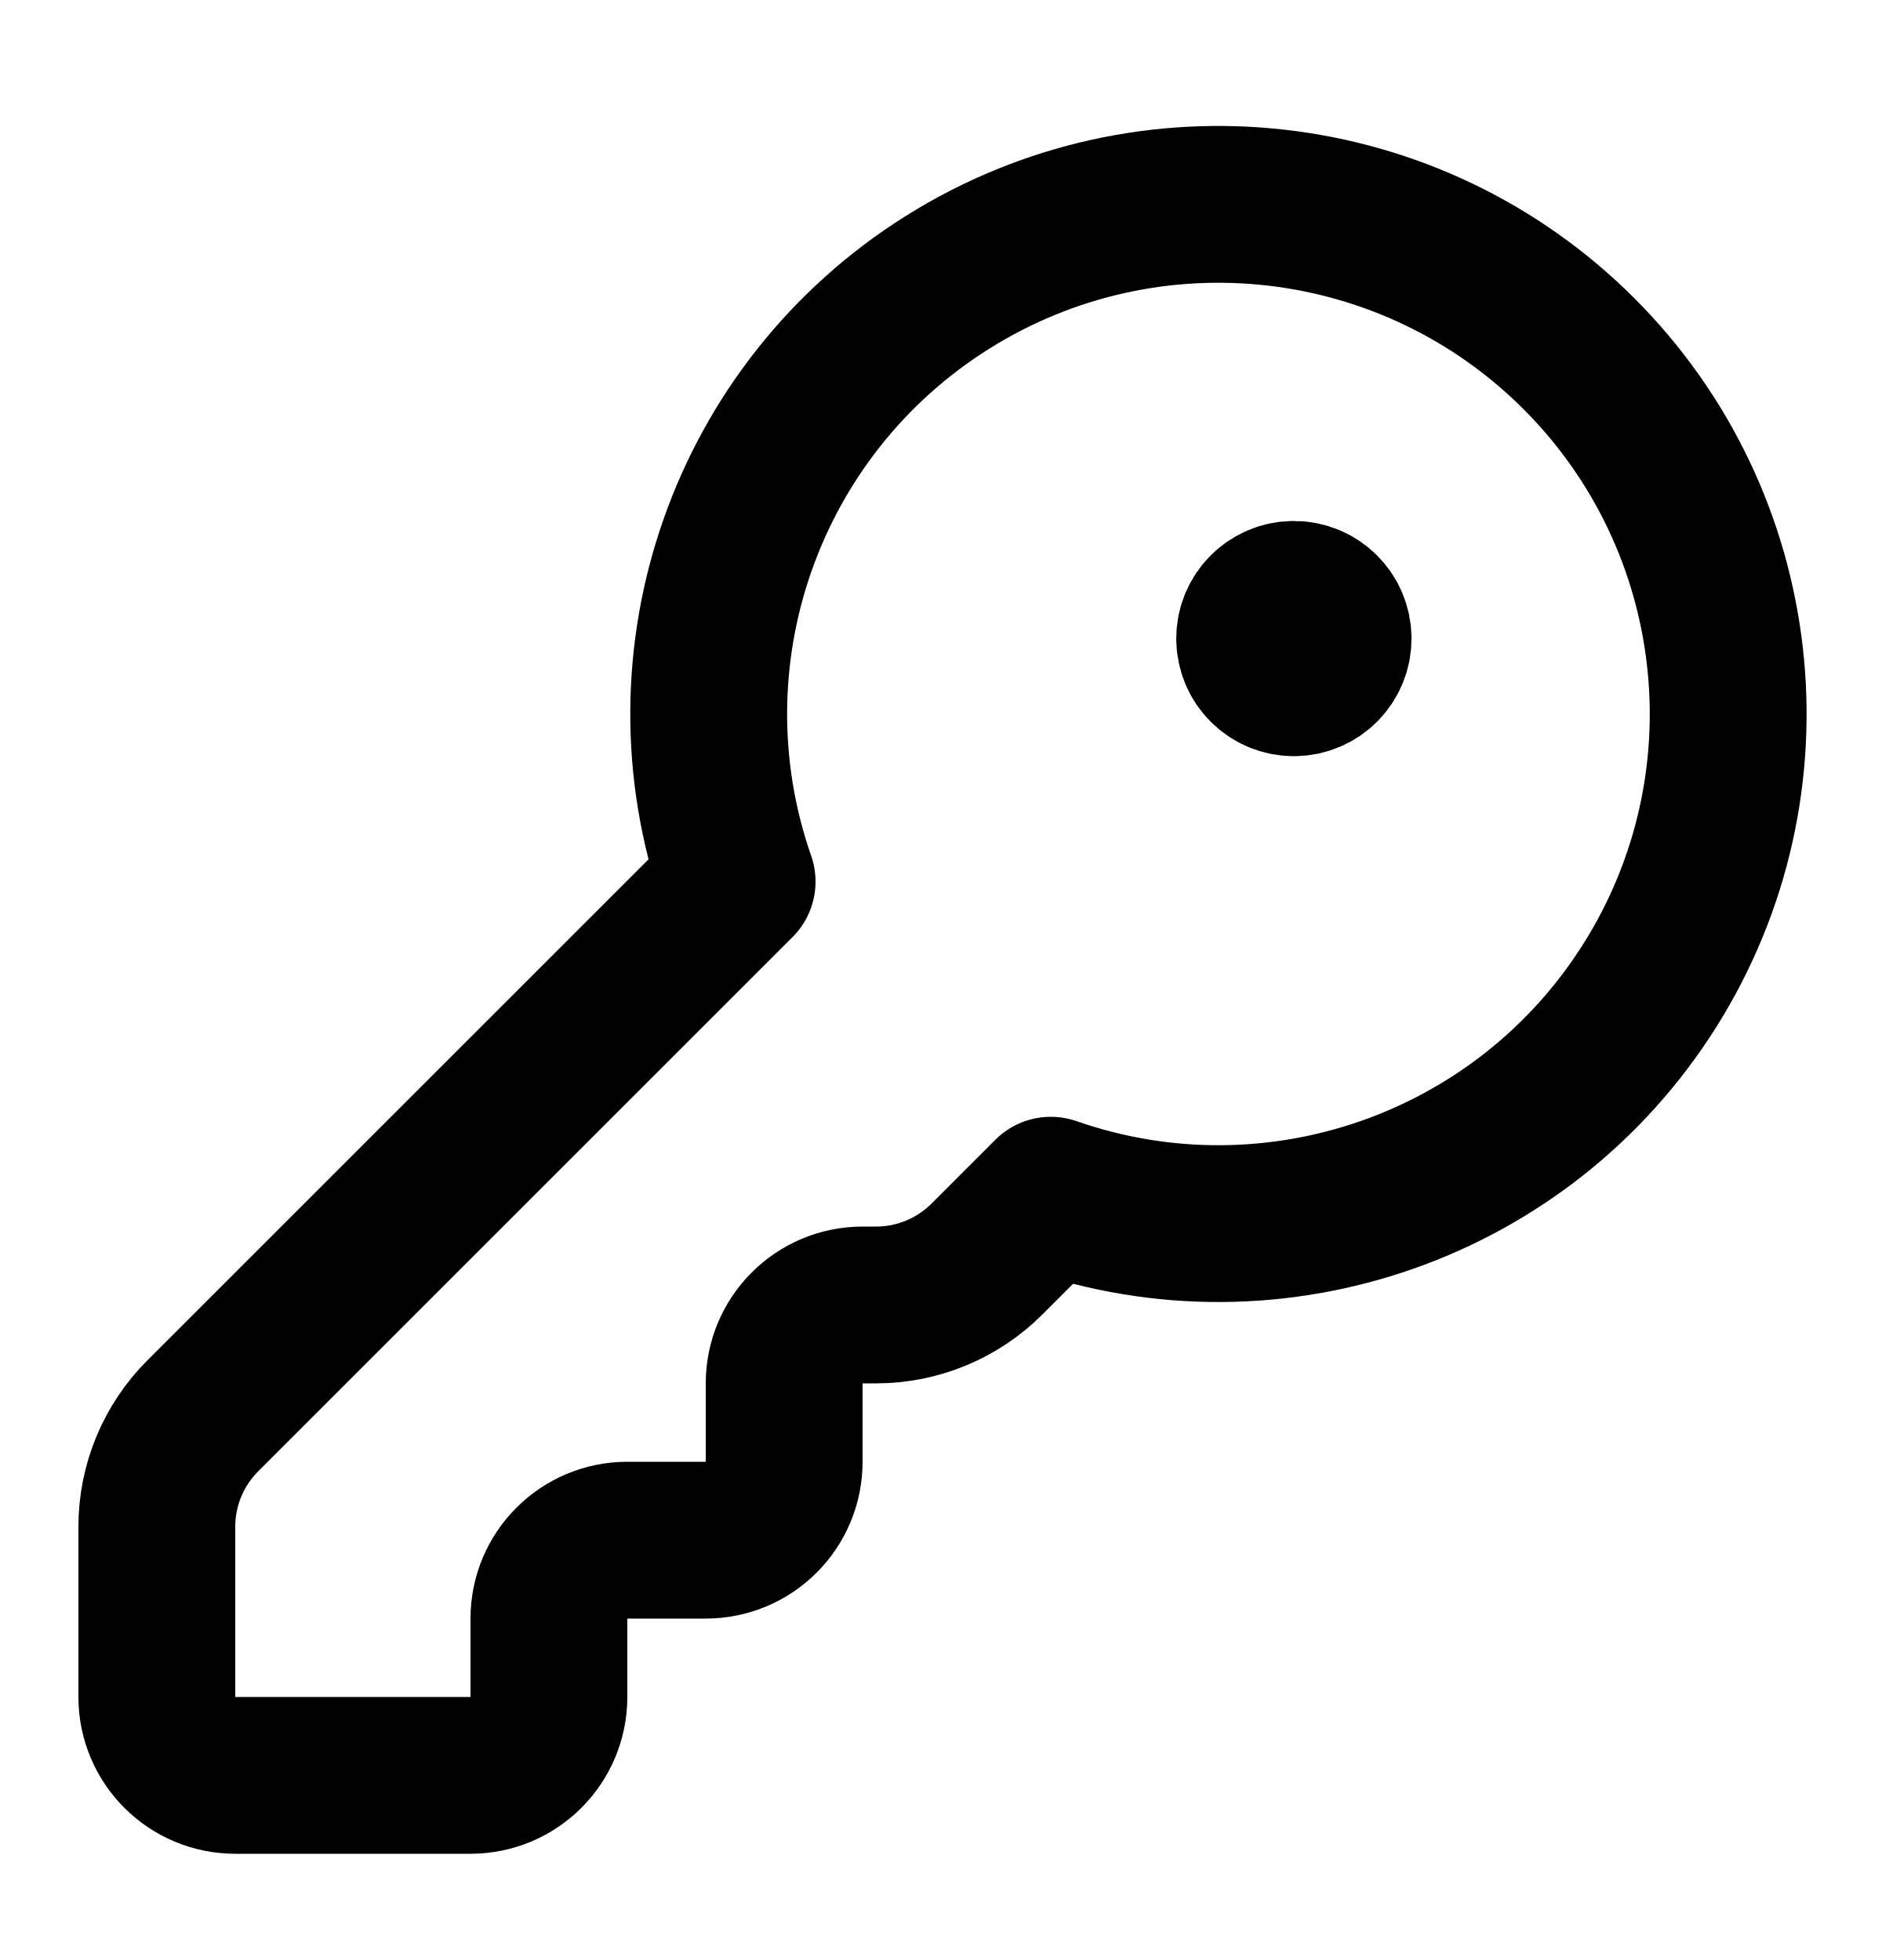
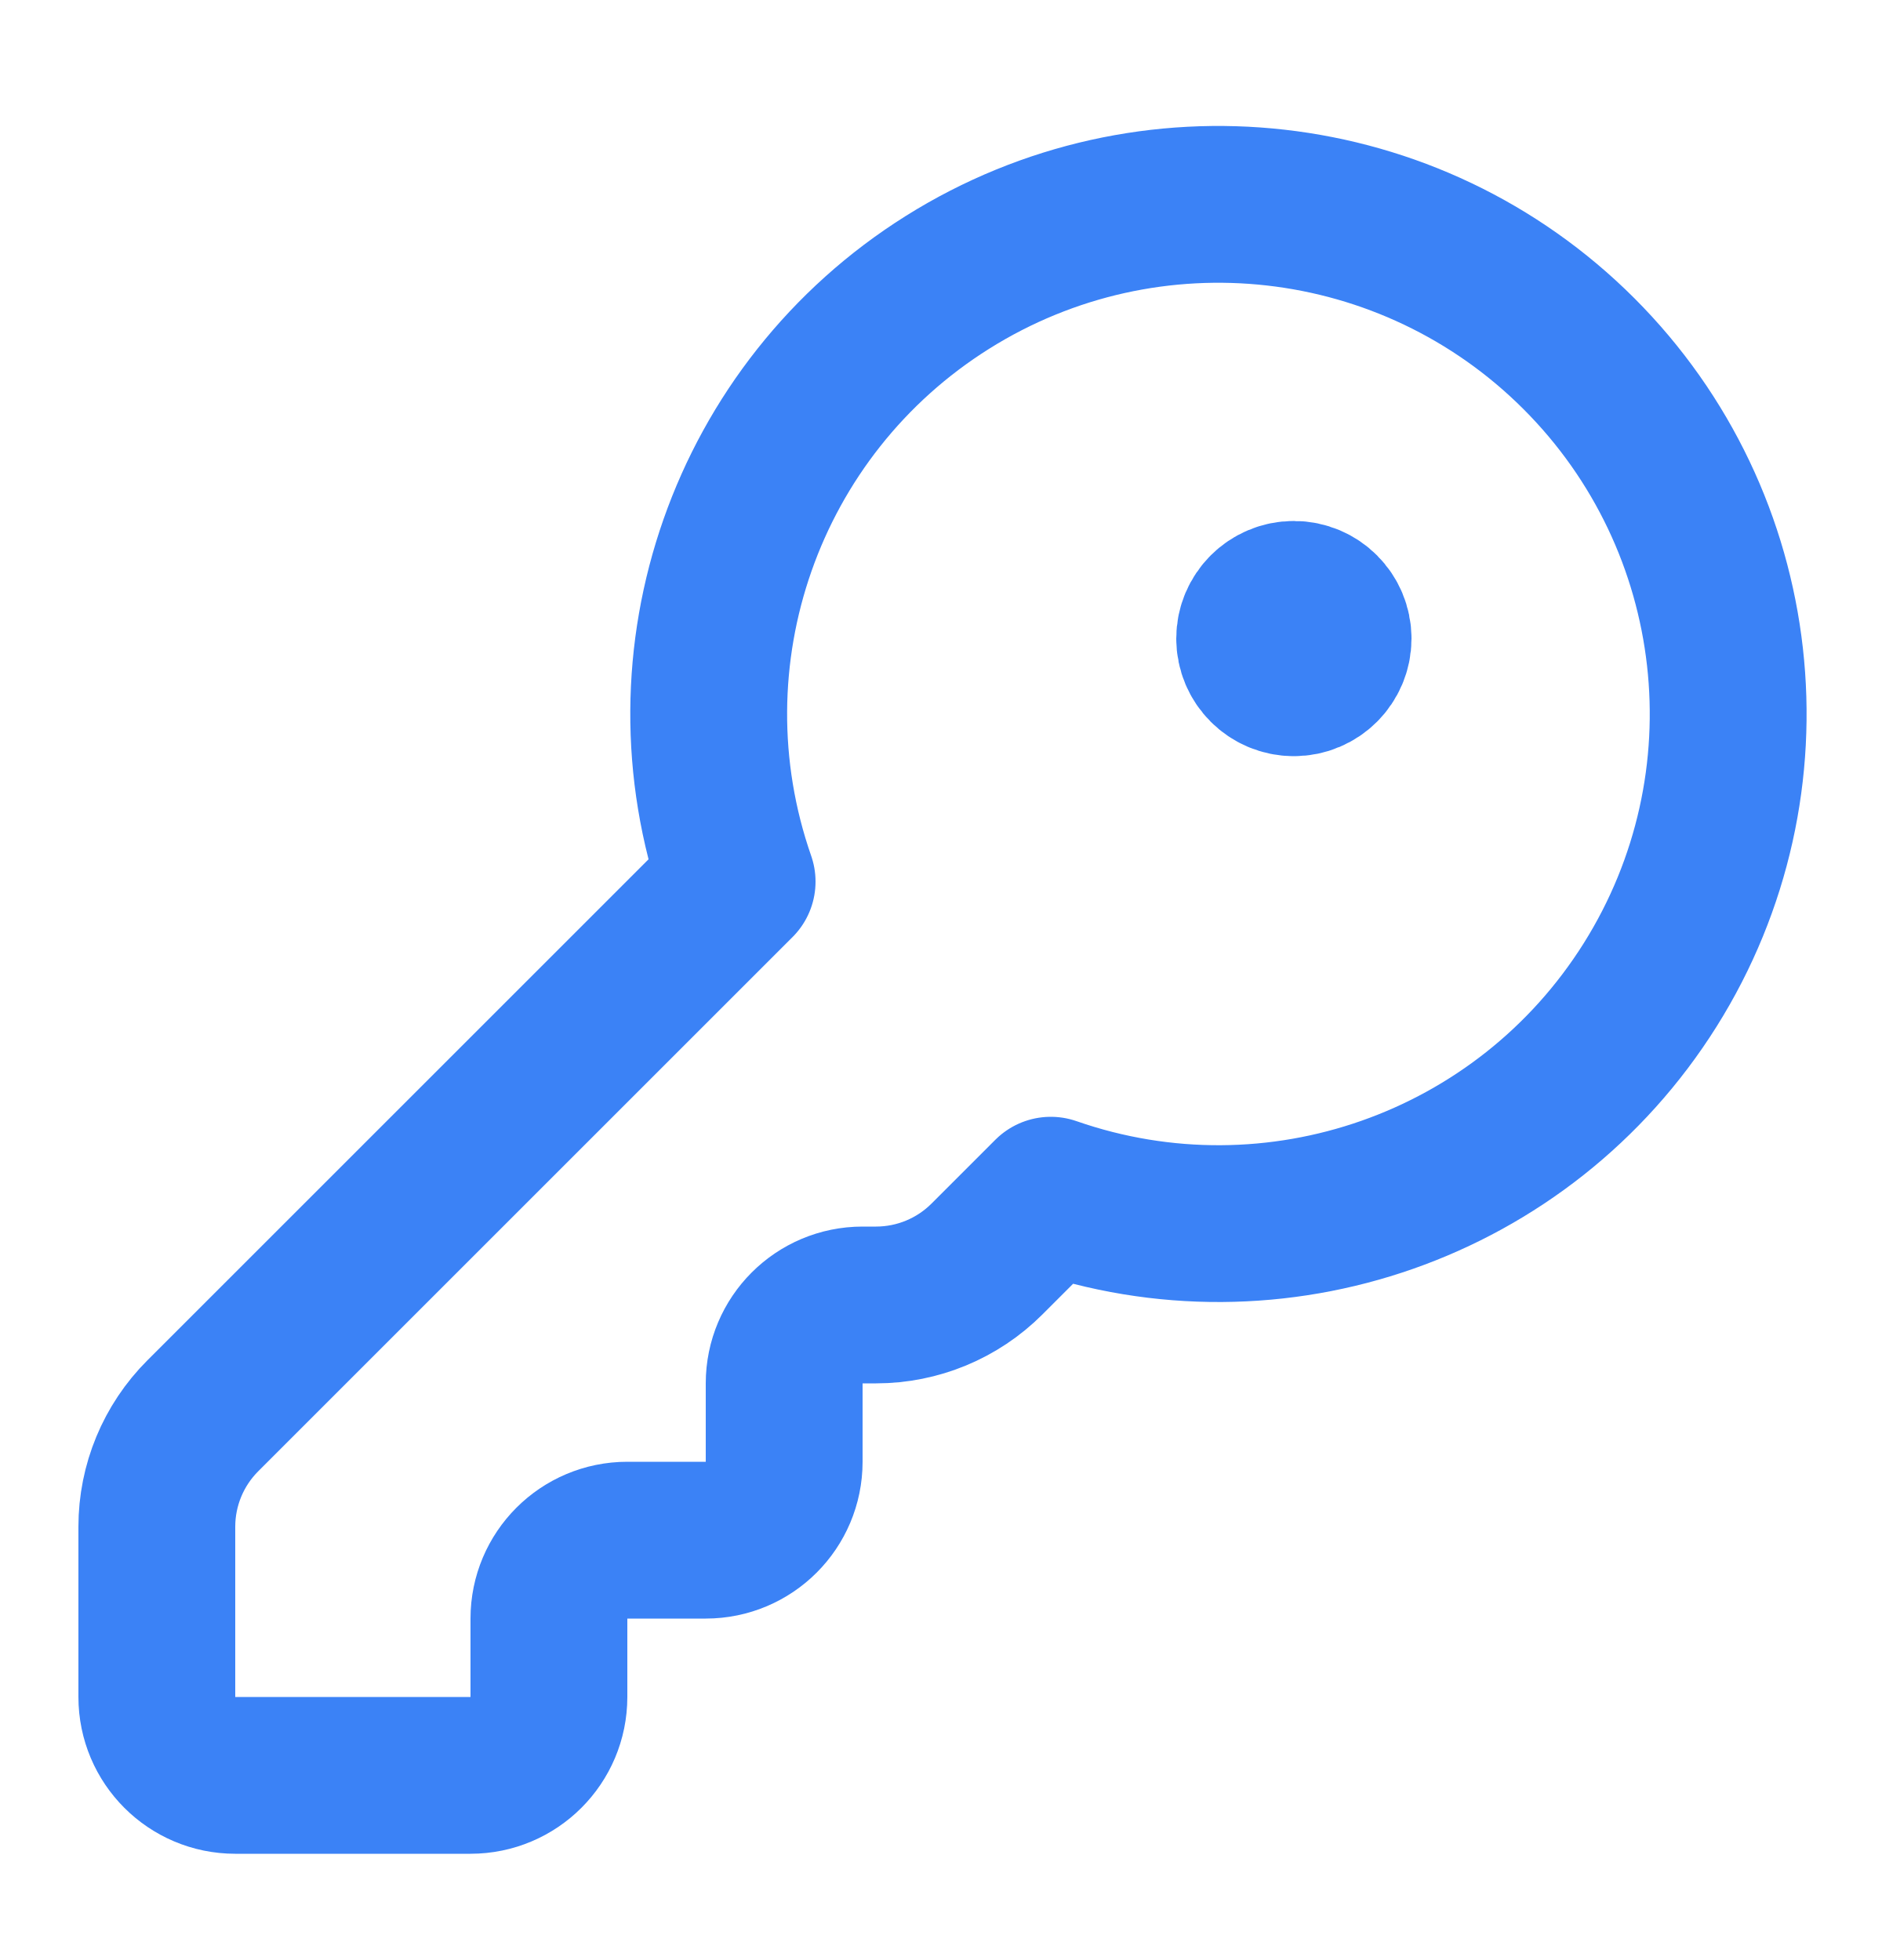
<svg xmlns="http://www.w3.org/2000/svg" width="24" height="25" fill="none" viewBox="0 0 24 25">
-   <path stroke="#000" stroke-linecap="round" stroke-linejoin="round" stroke-width="2" d="M2.586 18.059A2 2 0 0 0 2 19.473v2.172a1 1 0 0 0 1 1h3a1 1 0 0 0 1-1v-1a1 1 0 0 1 1-1h1a1 1 0 0 0 1-1v-1a1 1 0 0 1 1-1h.172a2 2 0 0 0 1.414-.586l.814-.814a6.5 6.5 0 1 0-4-4z" />
-   <path fill="#000" stroke="#000" stroke-linecap="round" stroke-linejoin="round" stroke-width="2" d="M16.5 8.645a.5.5 0 1 0 0-1 .5.5 0 0 0 0 1" />
+   <path stroke="#3b82f6" stroke-linecap="round" stroke-linejoin="round" stroke-width="2" d="M2.586 18.059A2 2 0 0 0 2 19.473v2.172a1 1 0 0 0 1 1h3a1 1 0 0 0 1-1v-1a1 1 0 0 1 1-1h1a1 1 0 0 0 1-1v-1a1 1 0 0 1 1-1h.172a2 2 0 0 0 1.414-.586l.814-.814a6.5 6.5 0 1 0-4-4z" />
+   <path fill="#3b82f6" stroke="#3b82f6" stroke-linecap="round" stroke-linejoin="round" stroke-width="2" d="M16.5 8.645a.5.5 0 1 0 0-1 .5.5 0 0 0 0 1" />
</svg>
